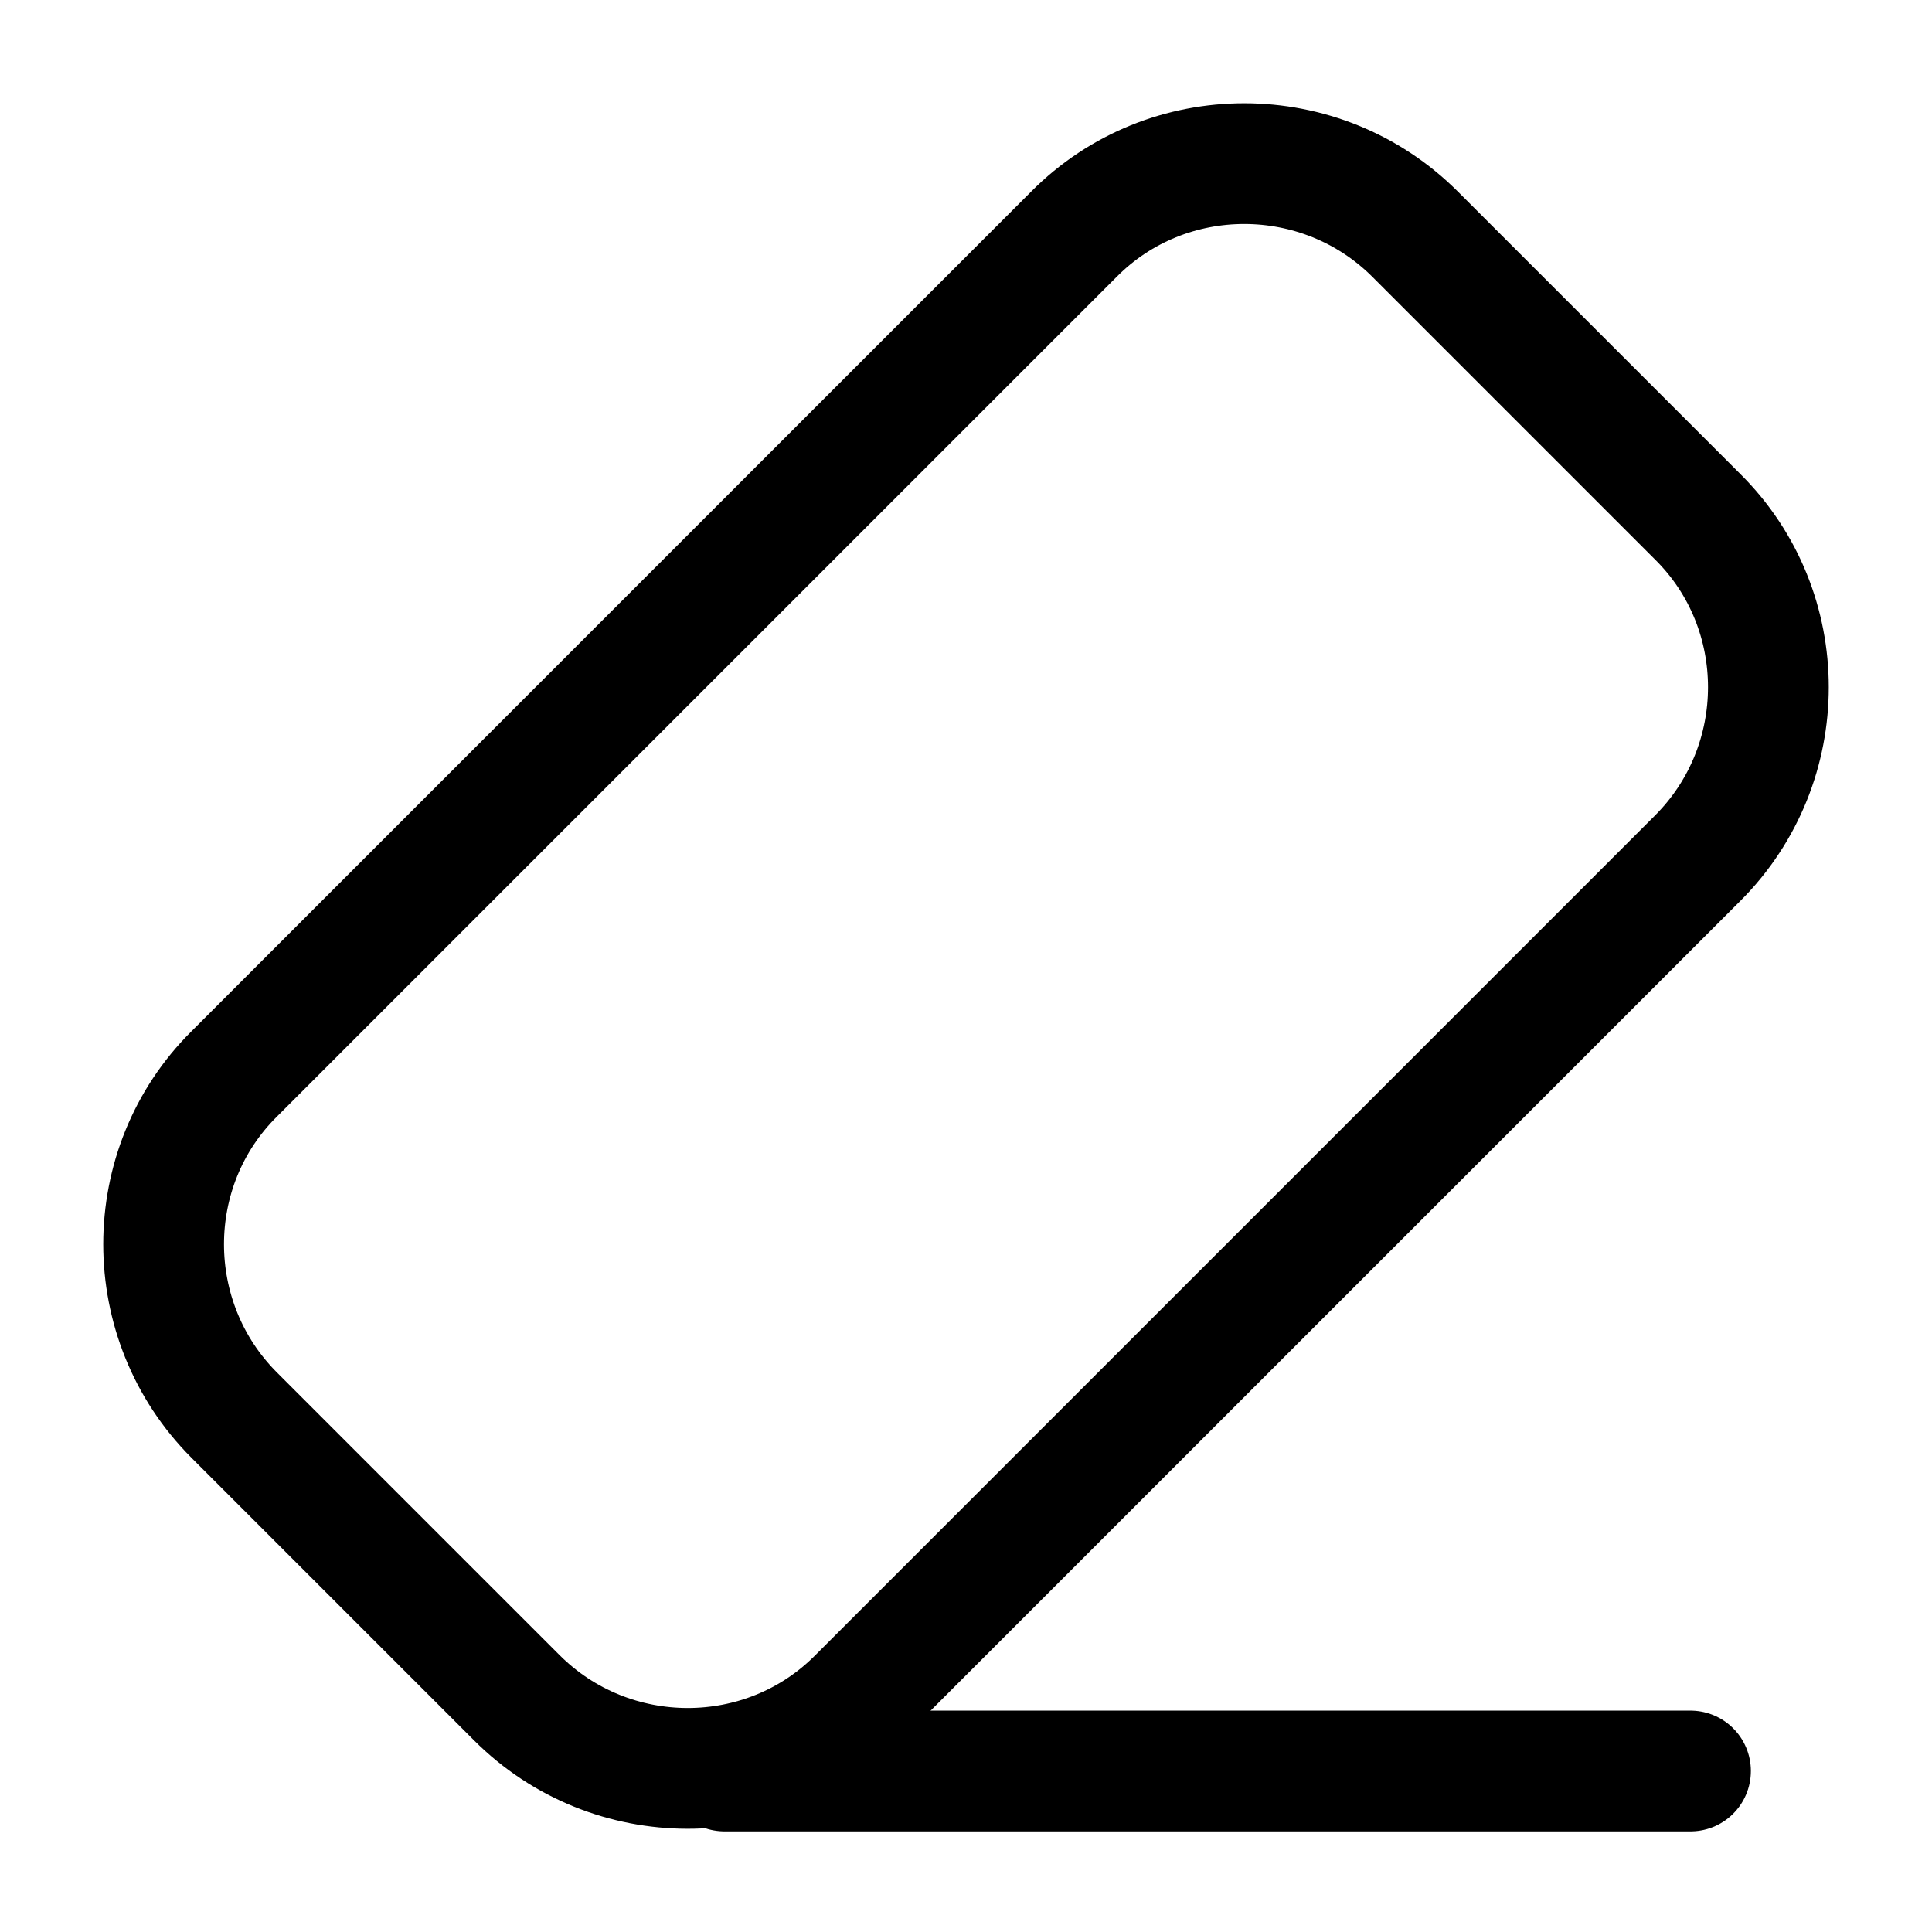
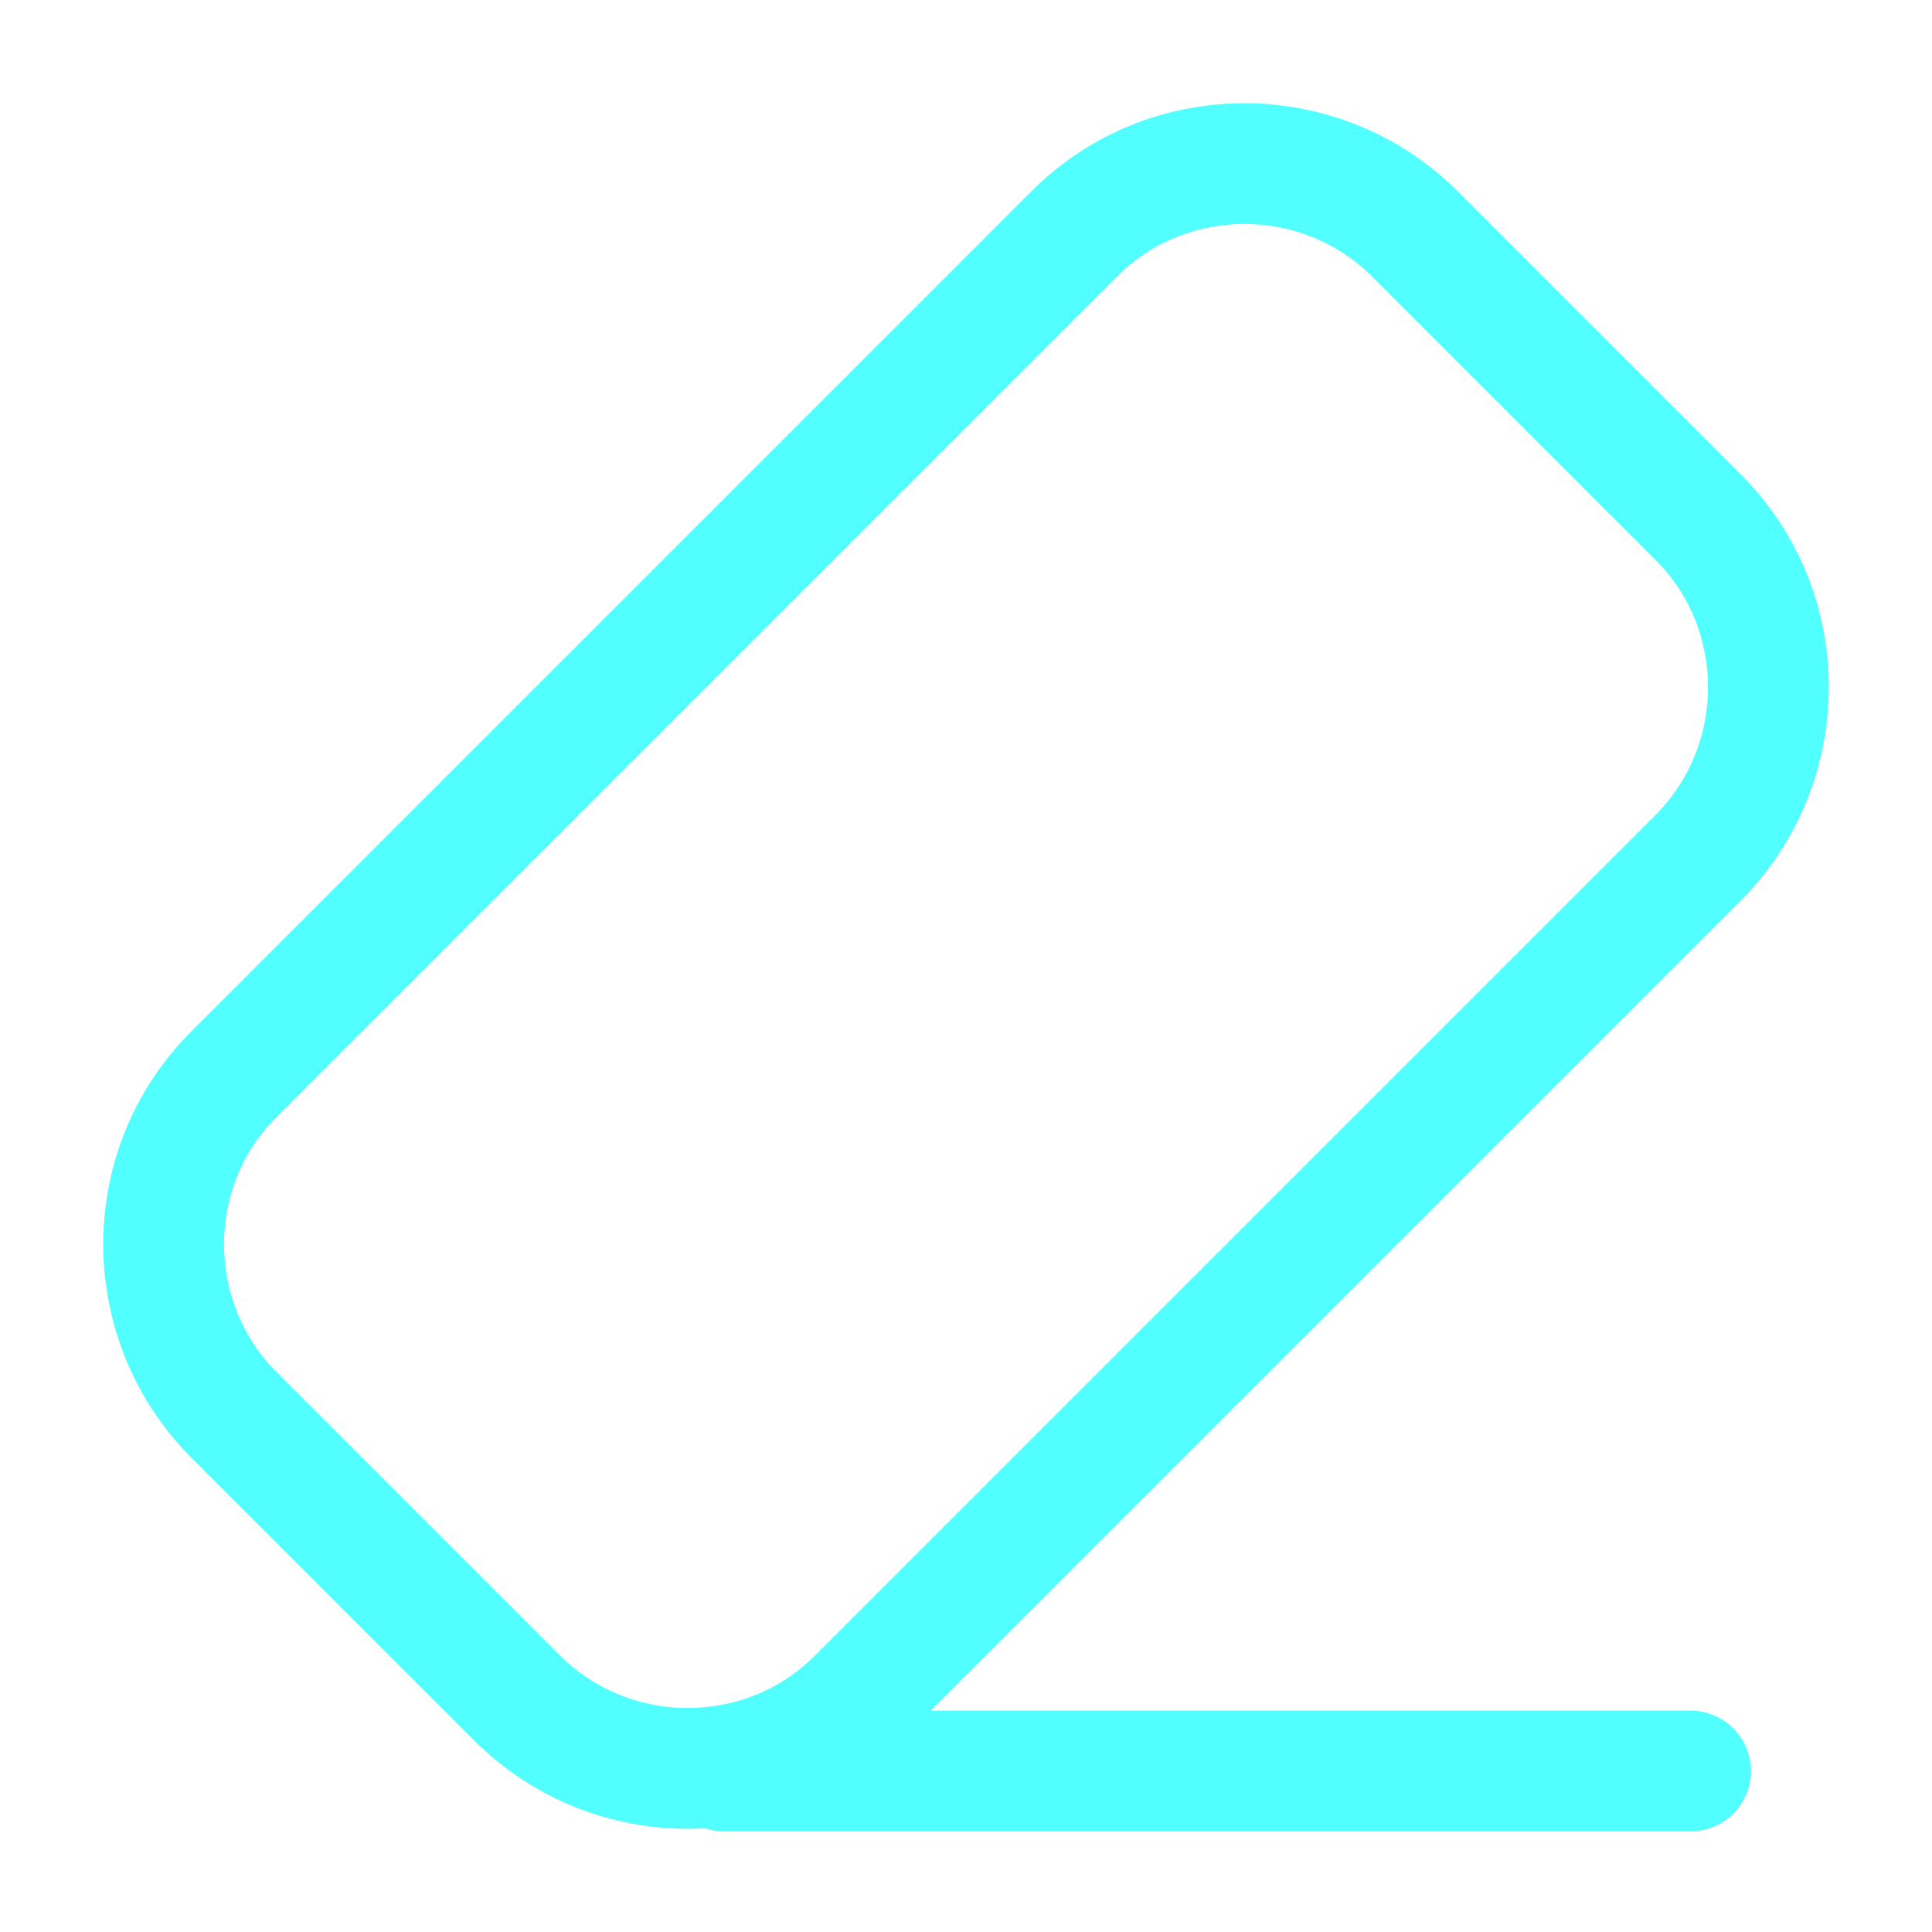
<svg xmlns="http://www.w3.org/2000/svg" width="24" height="24" viewBox="0 0 24 24" fill="none">
-   <path d="M9 22H21" stroke="black" stroke-width="1.5" stroke-linecap="round" stroke-linejoin="round" />
-   <path d="M2.91 17.58L6.42 21.09C7.59 22.26 9.5 22.26 10.66 21.09L21.09 10.66C22.26 9.49 22.26 7.58 21.09 6.42L17.58 2.91C16.41 1.74 14.5 1.74 13.34 2.91L2.91 13.34C1.74 14.5 1.74 16.41 2.91 17.58Z" stroke="black" stroke-width="1.5" stroke-linecap="round" stroke-linejoin="round" />
+   <path d="M9 22H21" stroke="#51FFFF" stroke-width="1.5" stroke-linecap="round" stroke-linejoin="round" />
+   <path d="M2.91 17.58L6.42 21.09C7.59 22.26 9.5 22.26 10.66 21.09L21.09 10.66C22.26 9.49 22.26 7.58 21.09 6.42L17.58 2.91C16.41 1.74 14.5 1.74 13.34 2.91L2.91 13.34C1.74 14.5 1.74 16.41 2.91 17.58Z" stroke="#51FFFF" stroke-width="1.5" stroke-linecap="round" stroke-linejoin="round" />
</svg>
